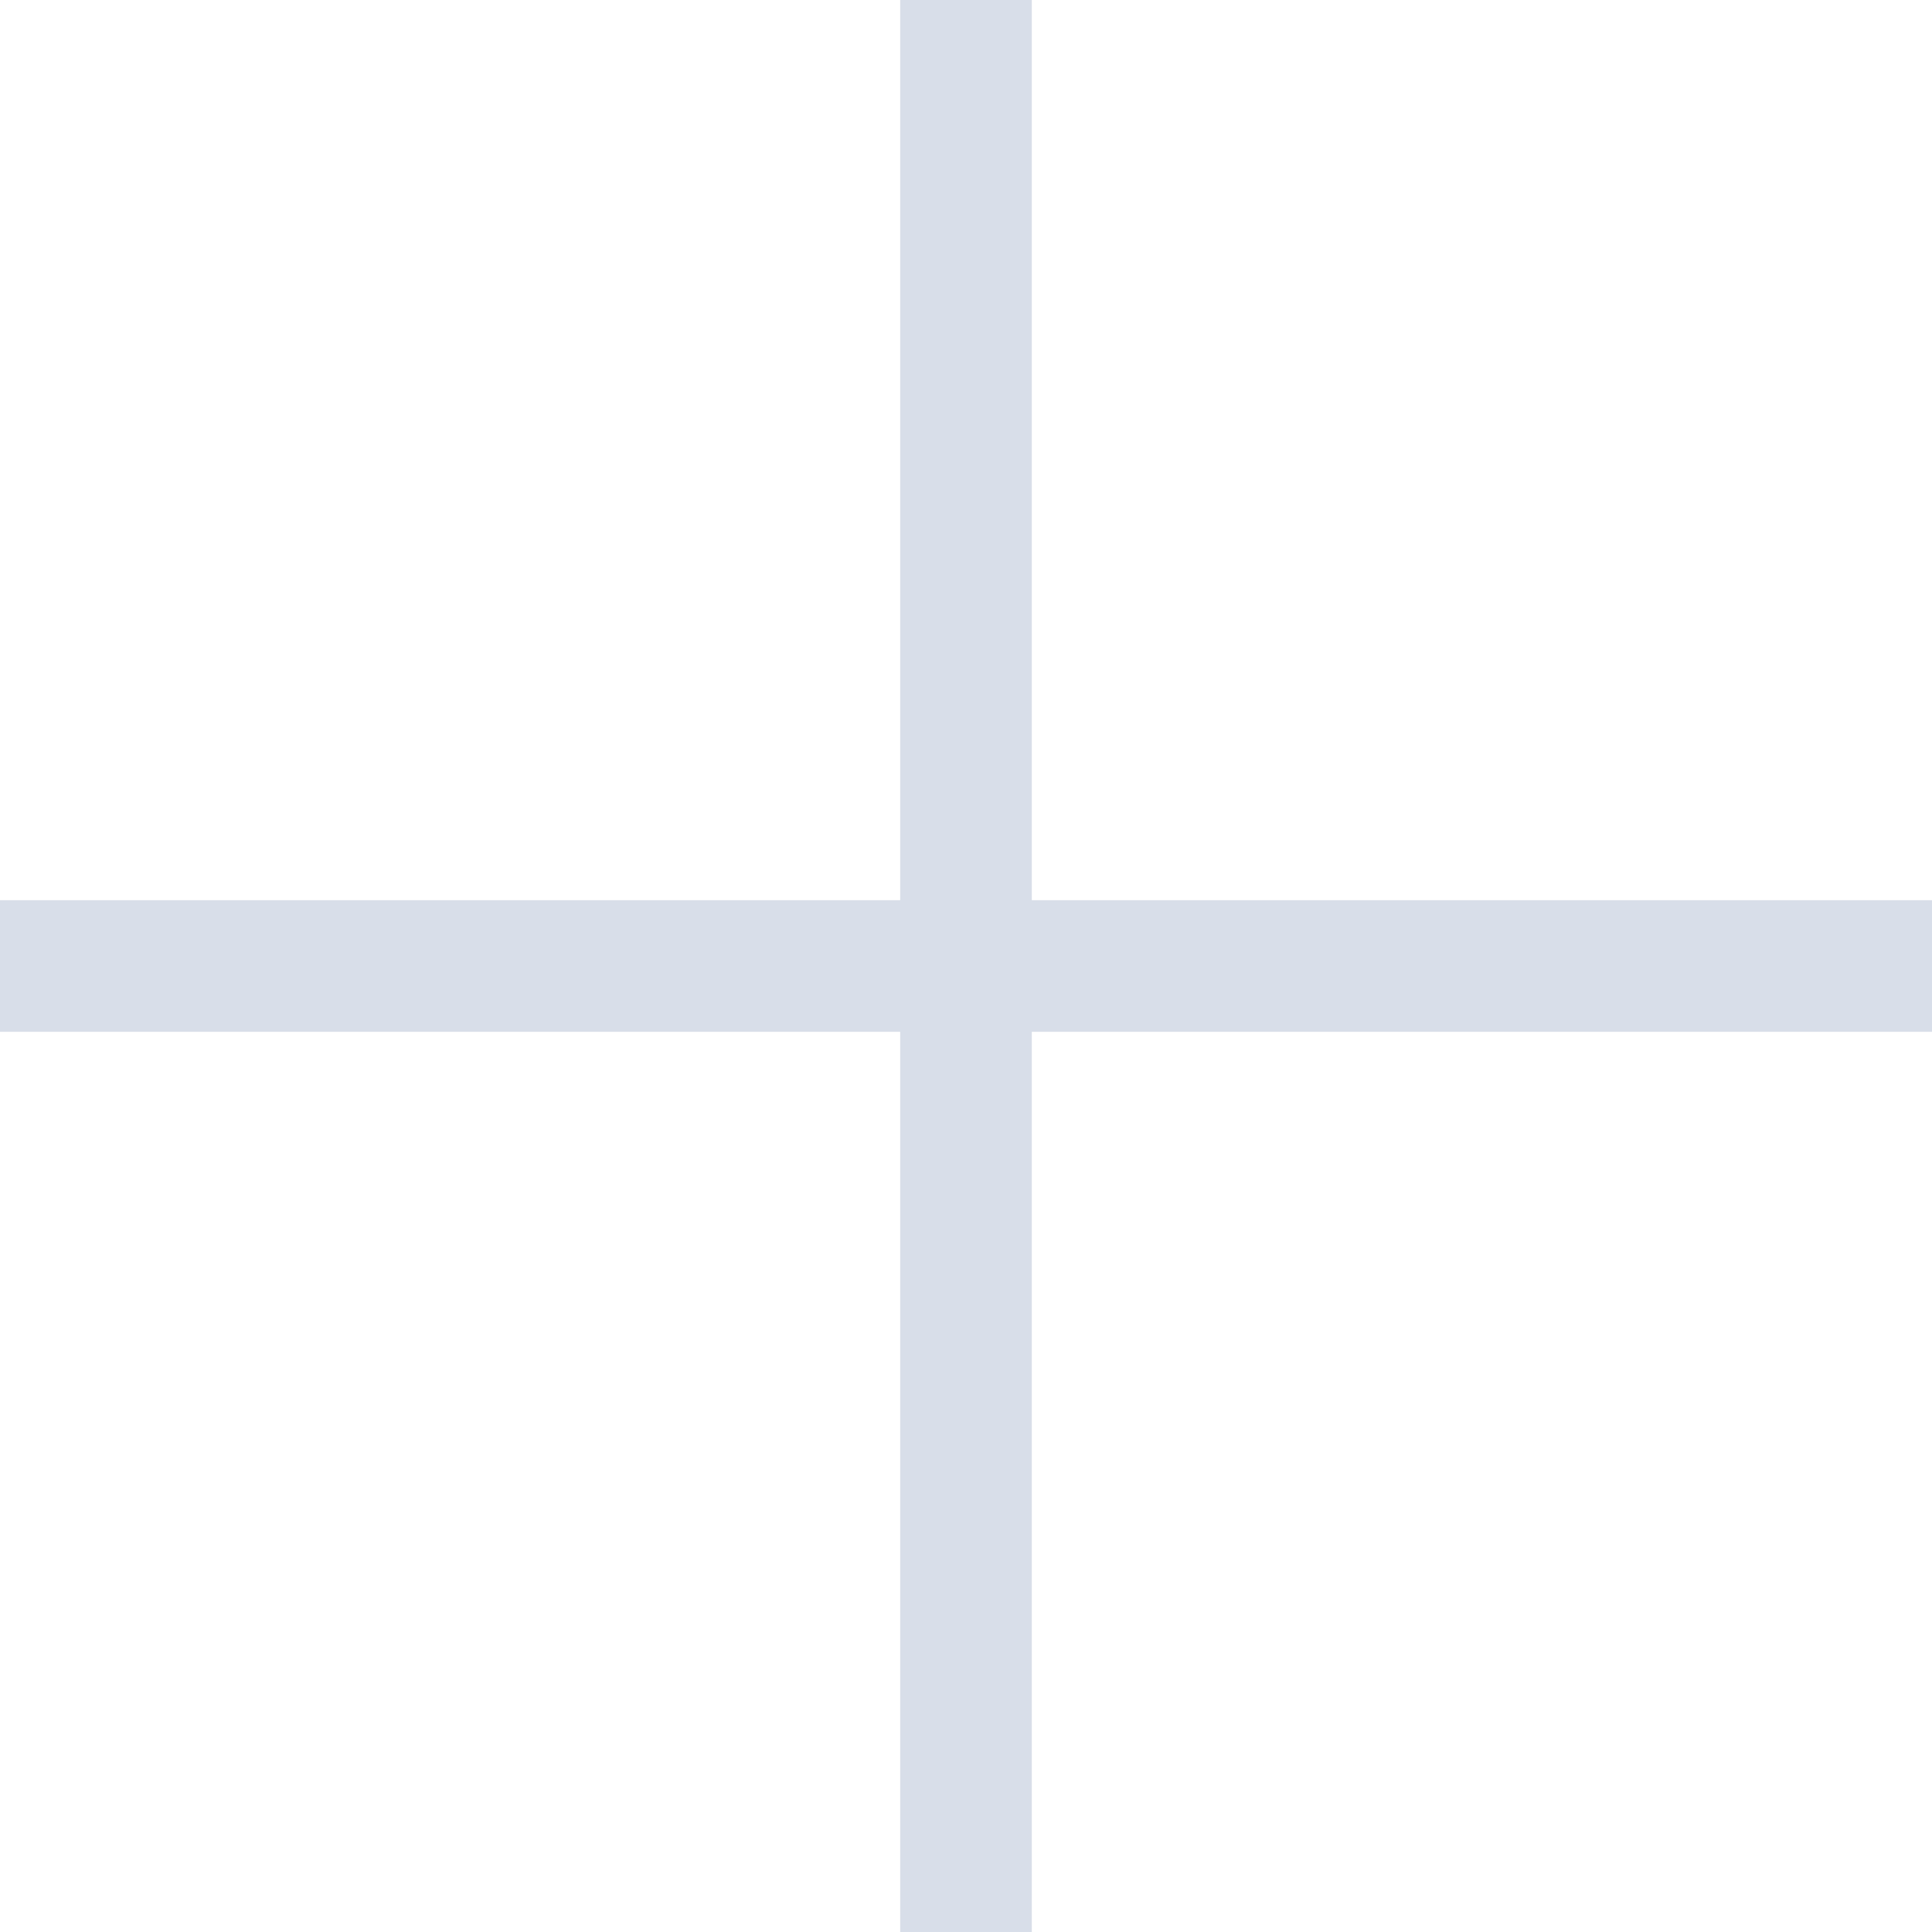
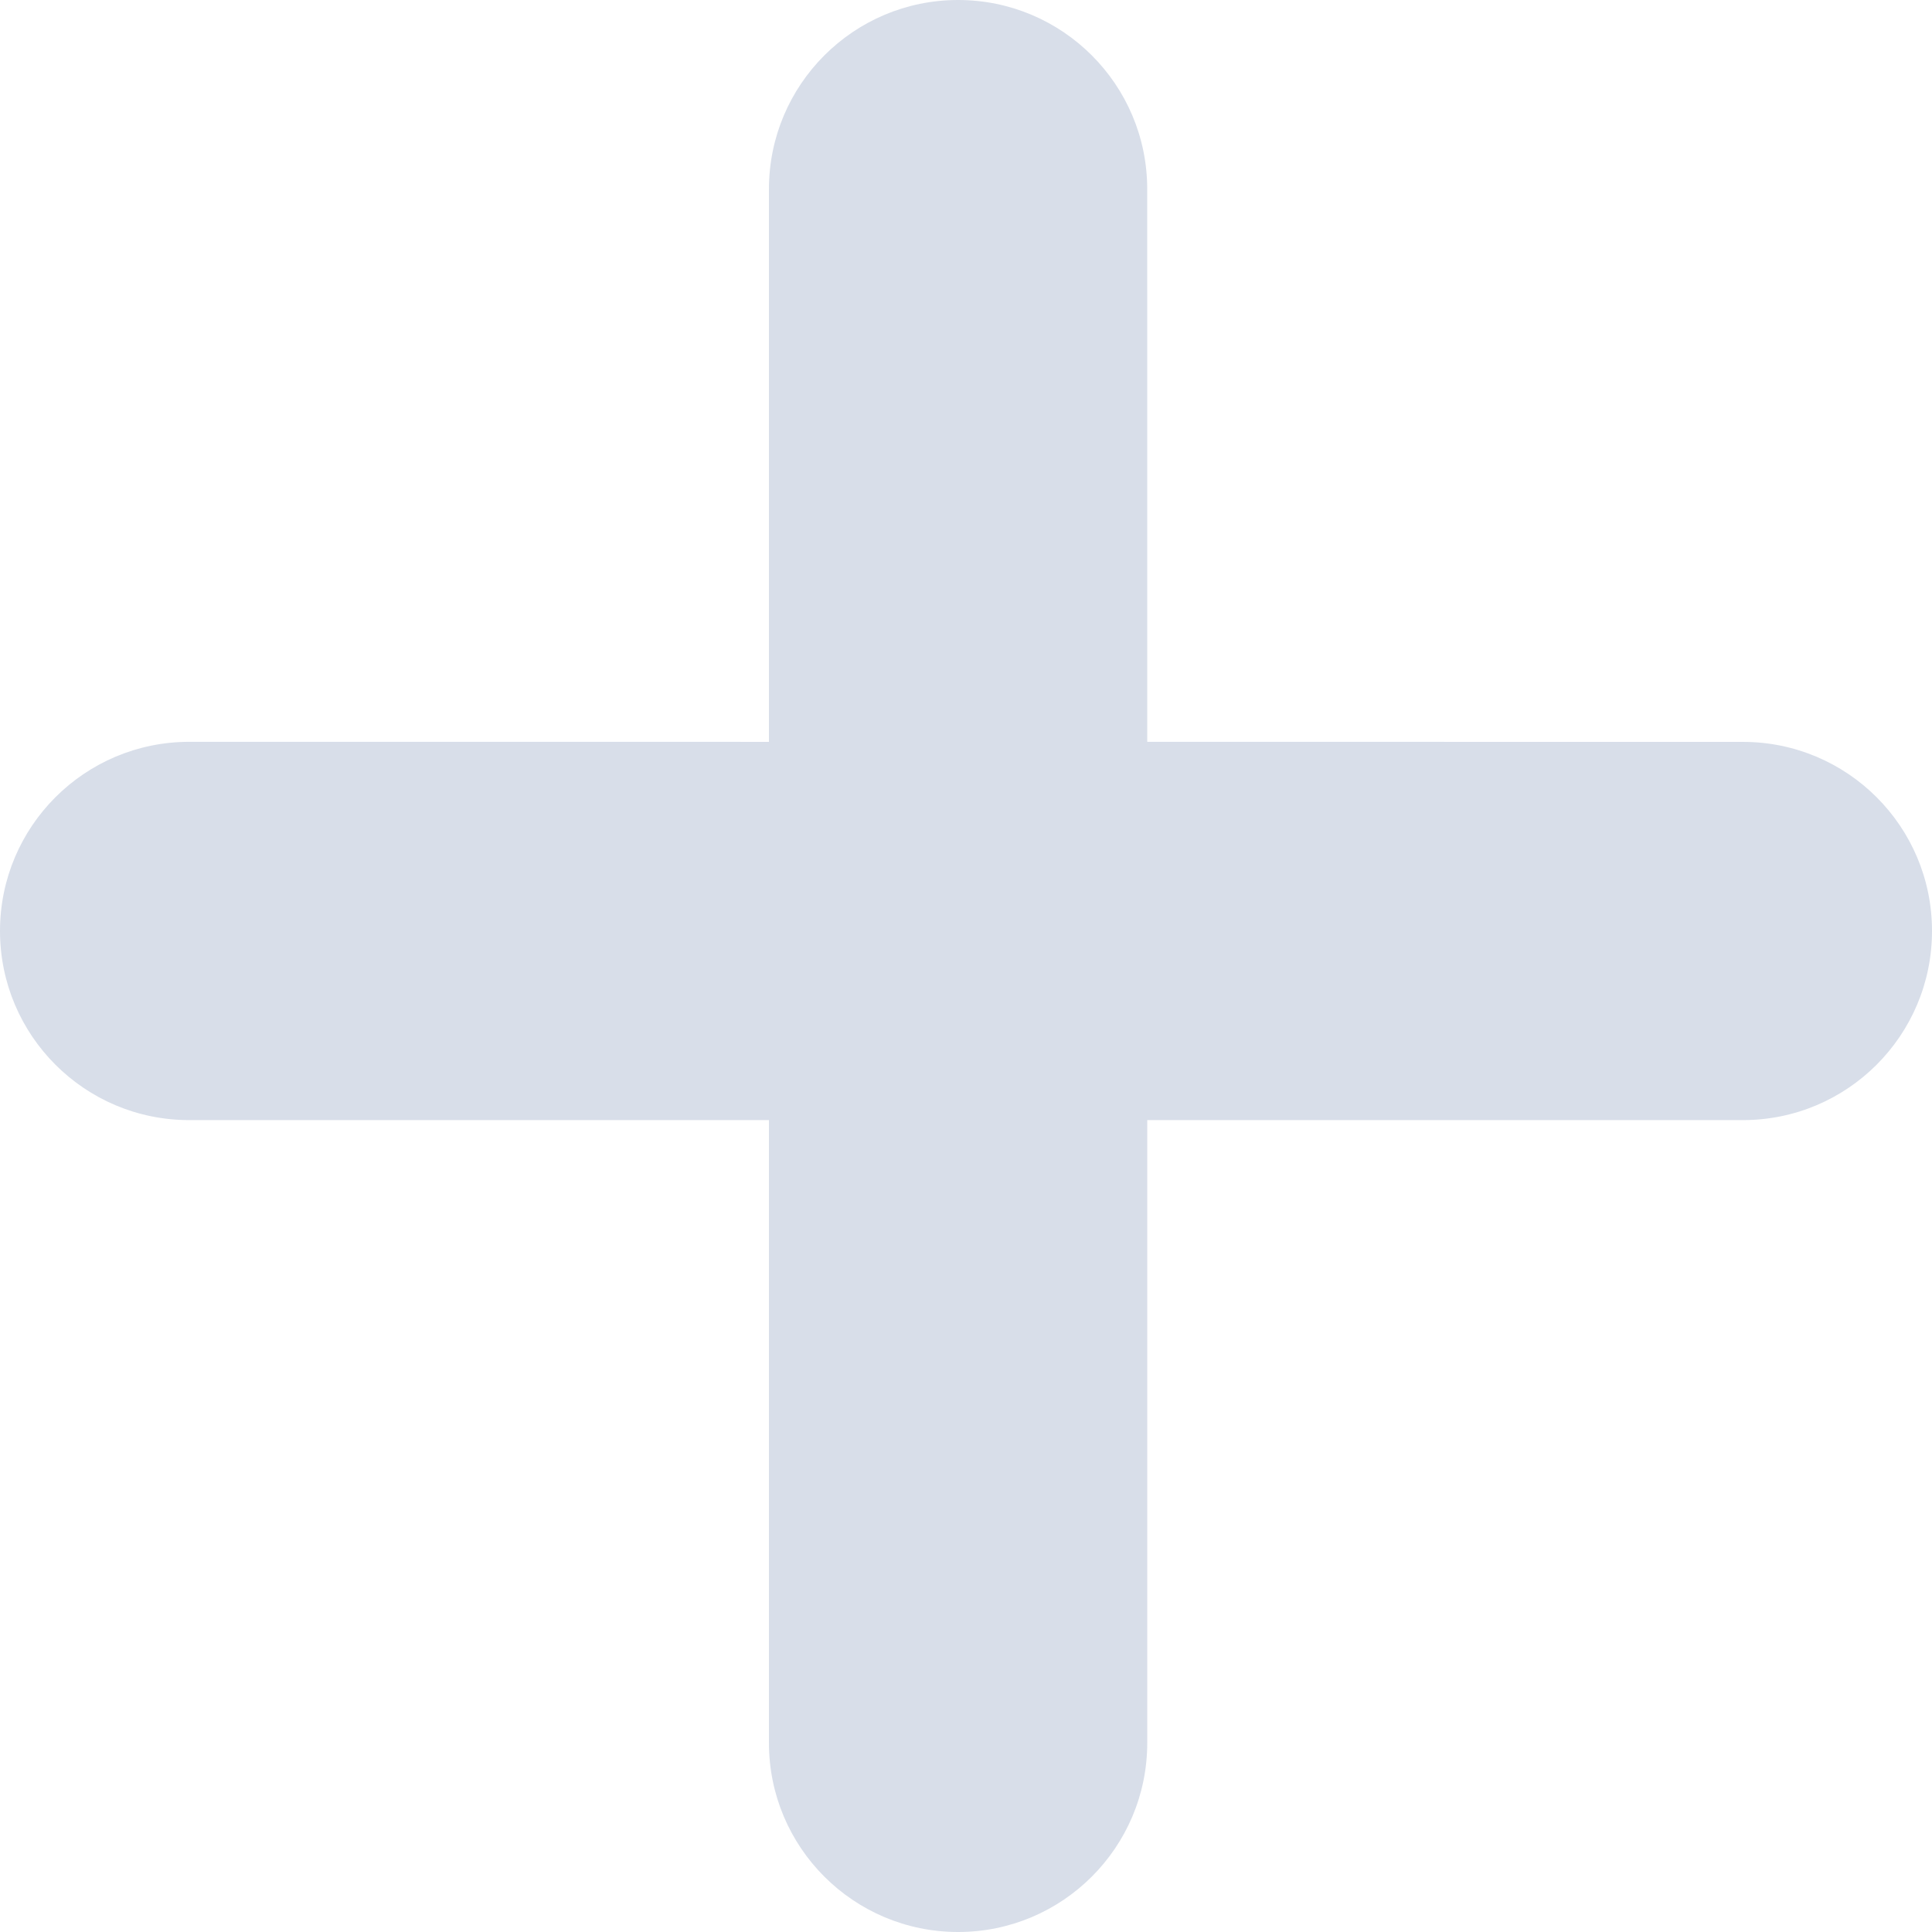
- <svg xmlns="http://www.w3.org/2000/svg" version="1.1" id="Layer_1" x="0px" y="0px" stroke="#d8dee9" viewBox="0 0 455 455" style="enable-background:new 0 0 455 455;" xml:space="preserve">
-   <polygon fill="#d8dee9" points="455,212.5 242.5,212.5 242.5,0 212.5,0 212.5,212.5 0,212.5 0,242.5 212.5,242.5 212.5,455 242.5,455 242.5,242.5   455,242.5 " />
+ <svg xmlns="http://www.w3.org/2000/svg" version="1.1" id="Capa_1" x="0px" y="0px" viewBox="0 0 60.364 60.364" style="enable-background:new 0 0 60.364 60.364;" xml:space="preserve">
+   <g>
+     <path fill="#d8dee9" d="M54.454,23.18l-18.609-0.002L35.844,5.91C35.845,2.646,33.198,0,29.934,0c-3.263,0-5.909,2.646-5.909,5.91v17.269   L5.91,23.178C2.646,23.179,0,25.825,0,29.088c0.002,3.264,2.646,5.909,5.91,5.909h18.115v19.457c0,3.267,2.646,5.91,5.91,5.91   c3.264,0,5.909-2.646,5.91-5.908V34.997h18.611c3.262,0,5.908-2.645,5.908-5.907C60.367,25.824,57.718,23.178,54.454,23.18z" />
+   </g>
</svg>
